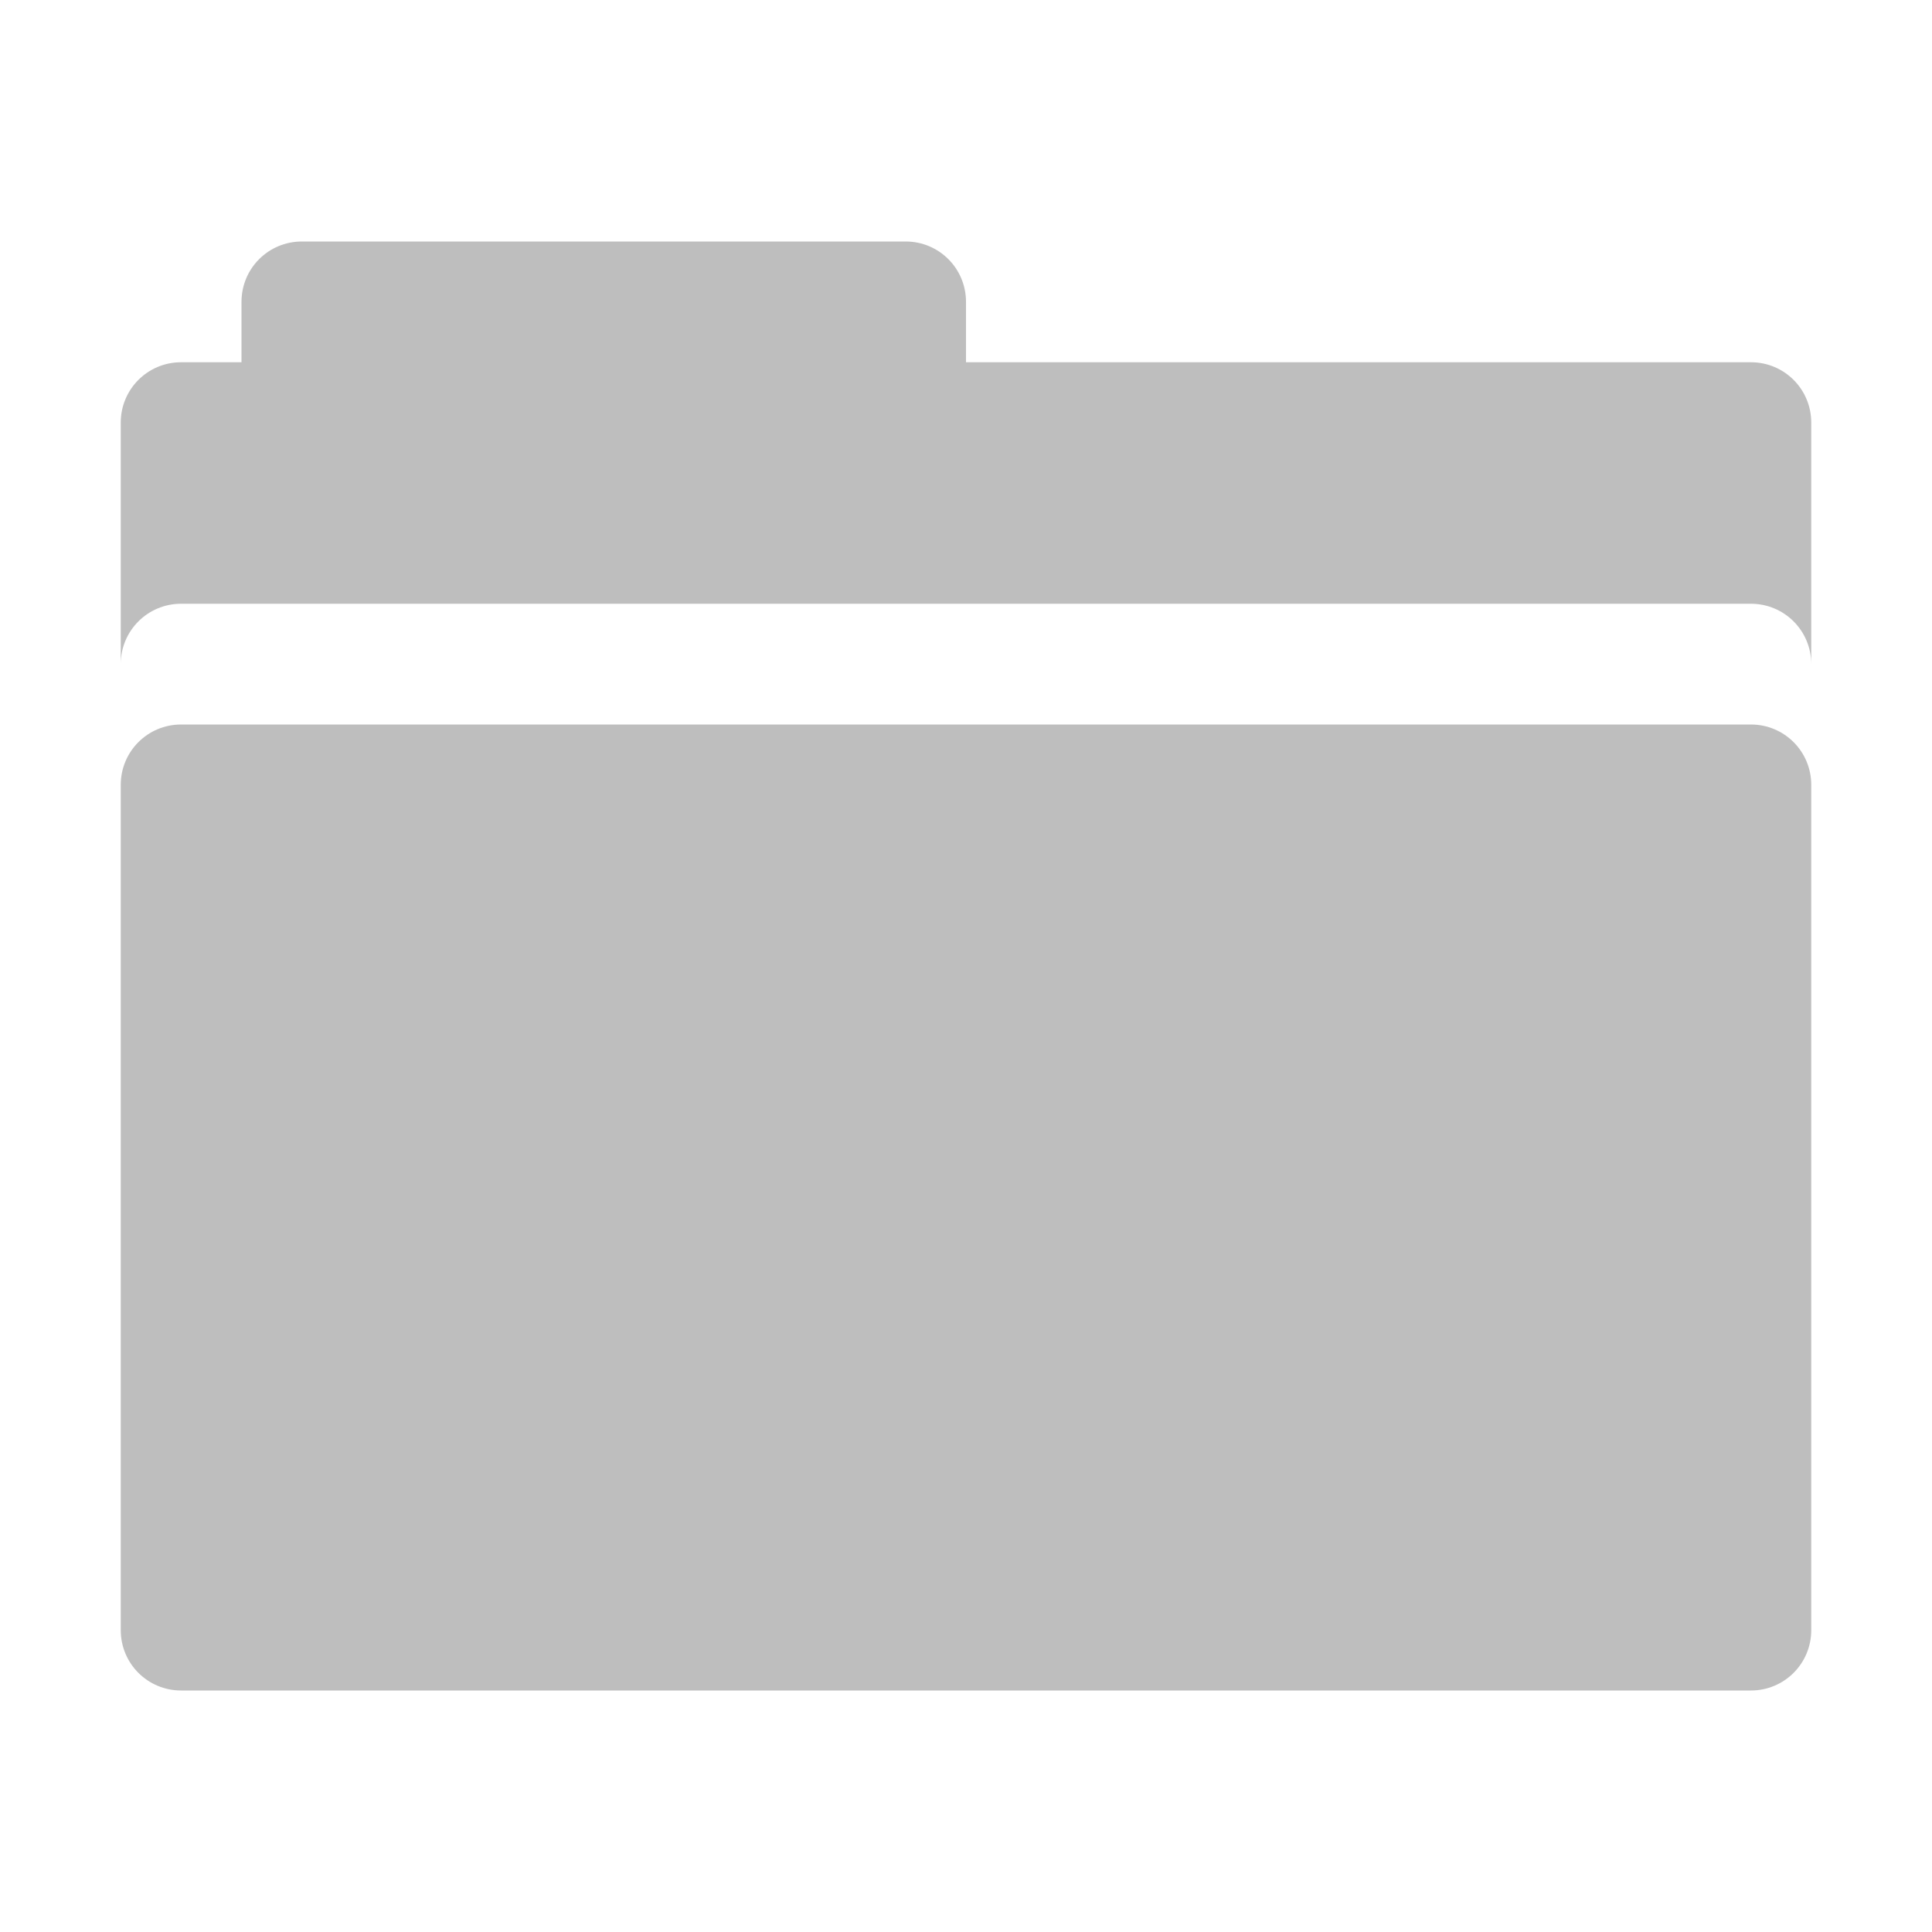
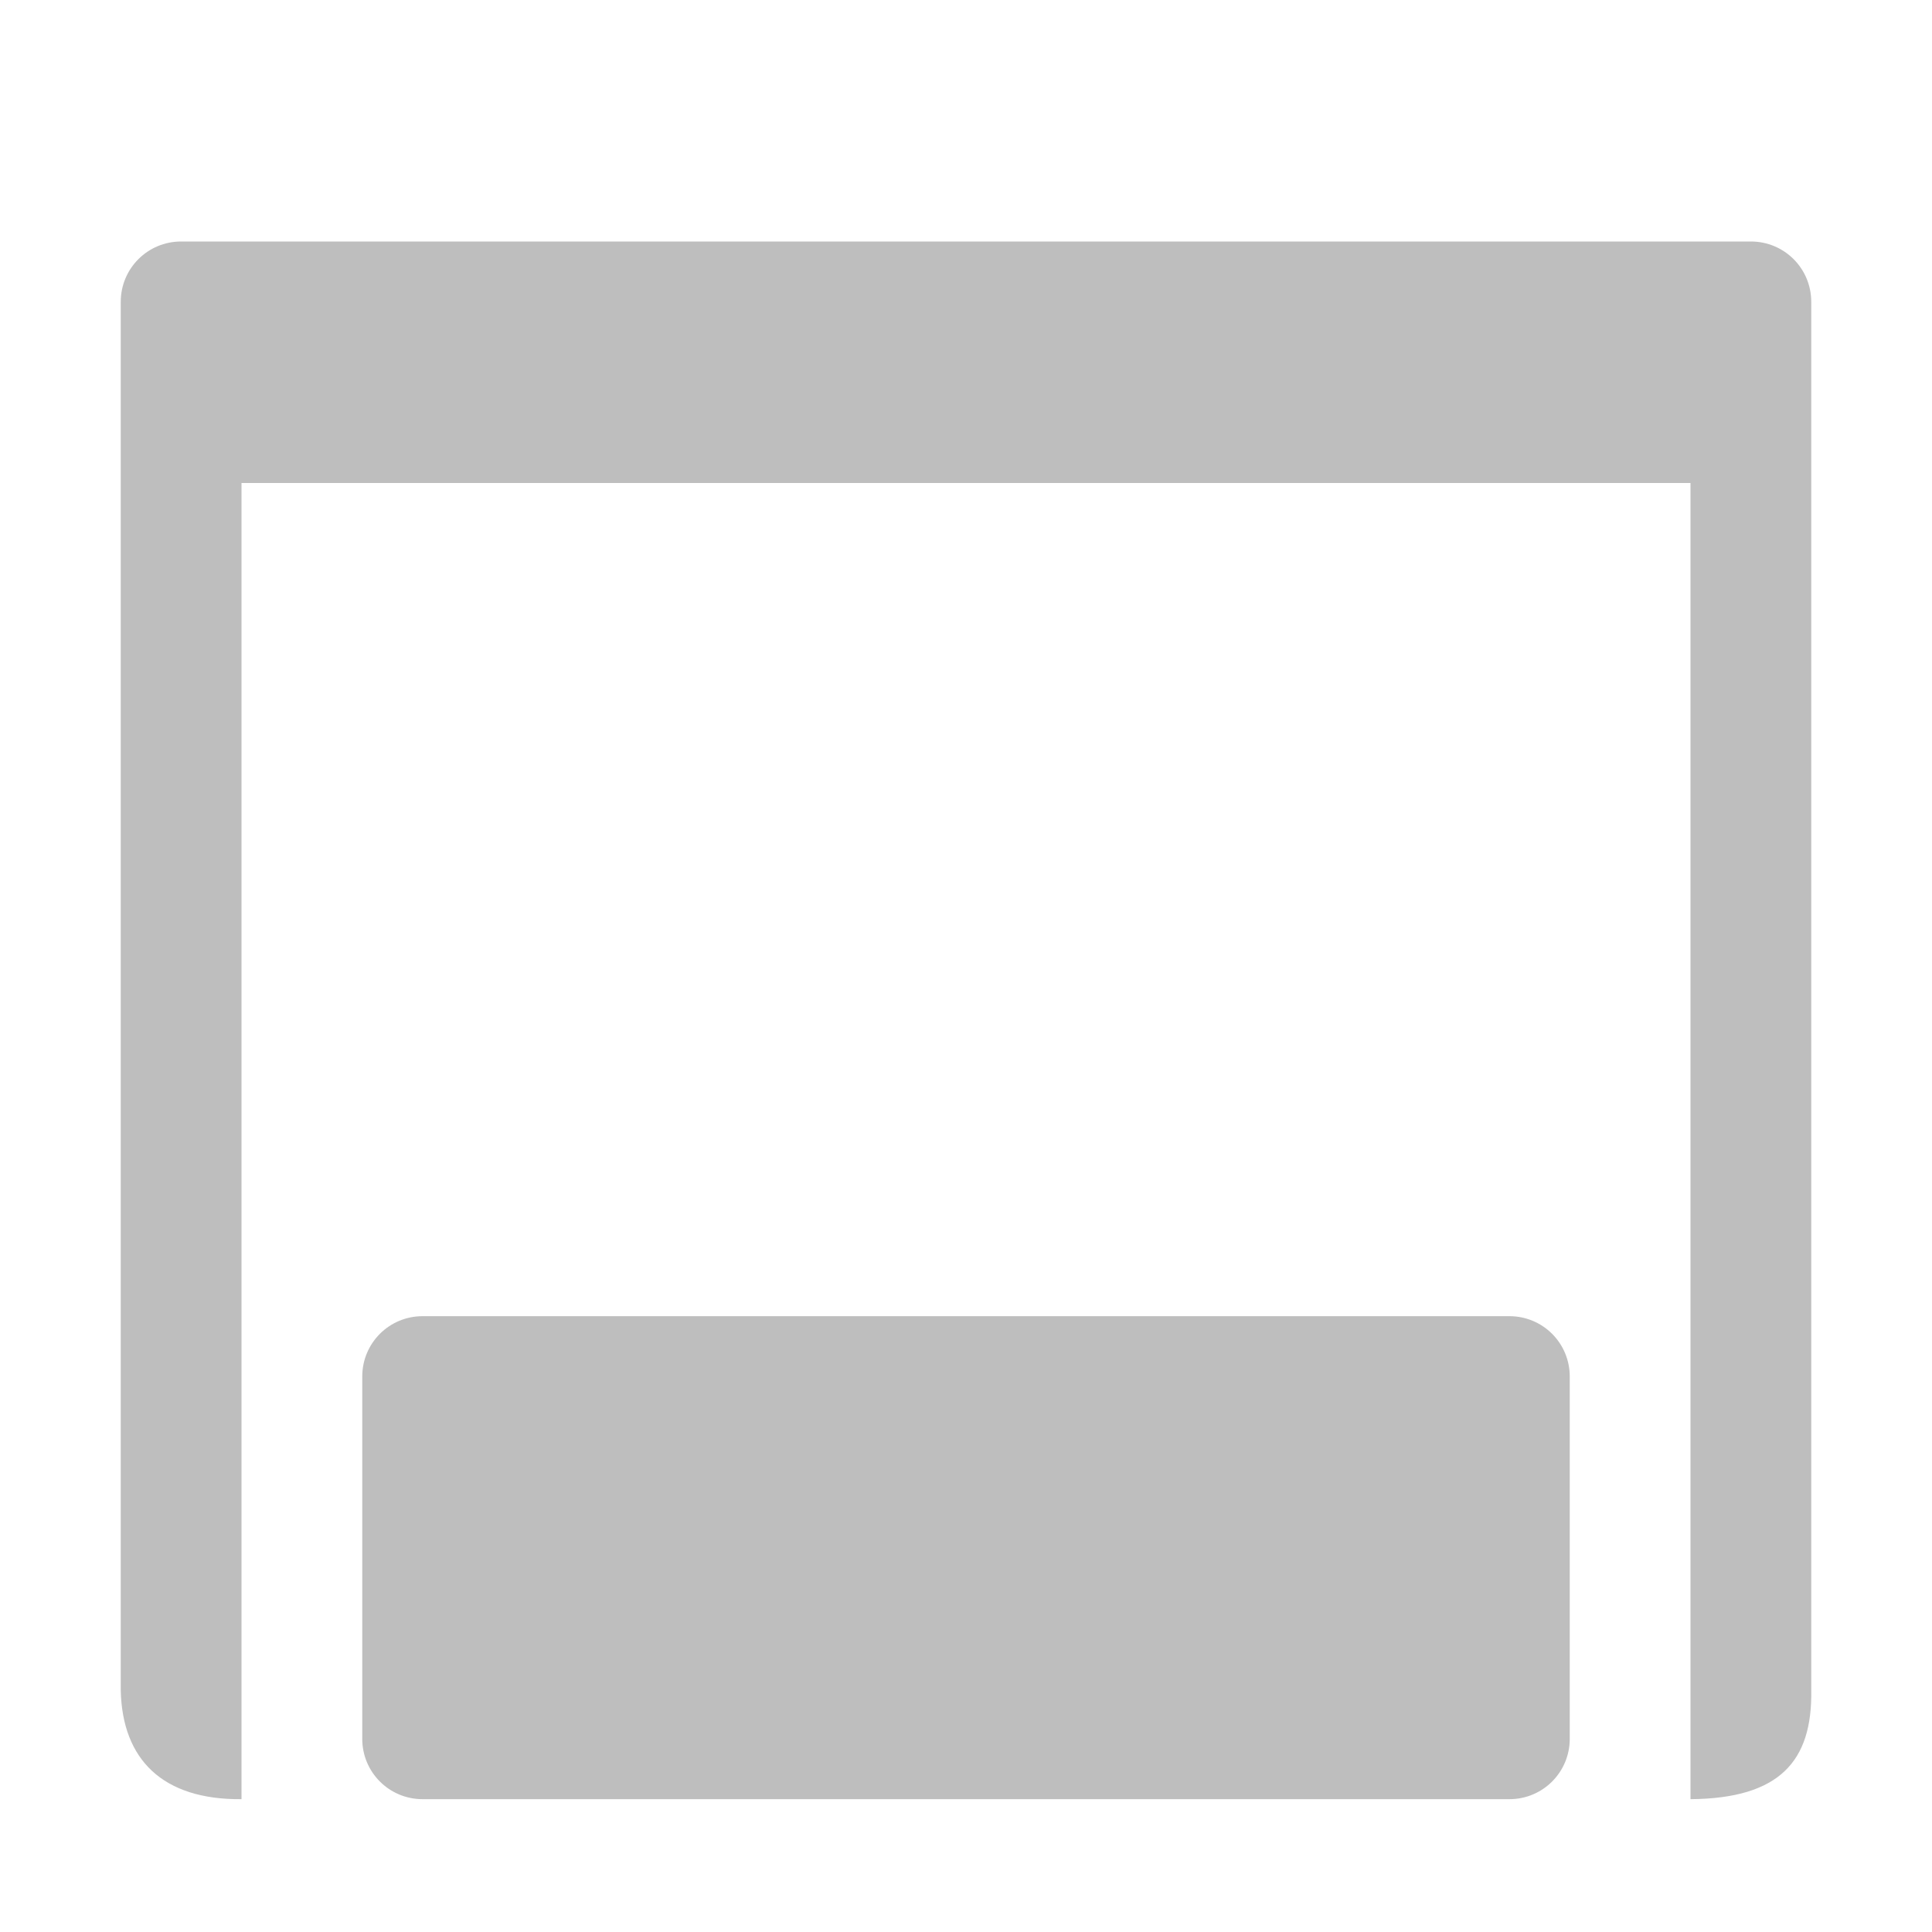
<svg xmlns="http://www.w3.org/2000/svg" width="16px" height="16px" id="svg3925" version="1.1">
  <defs id="defs3927" />
  <g id="layer1">
-     <path style="color:#bebebe;fill:#bebebe;fill-opacity:1;fill-rule:nonzero;stroke:none;stroke-width:1;marker:none;visibility:visible;display:inline;overflow:visible;enable-background:accumulate" d="M 2.5,2 C 2.223,2 2,2.223 2,2.5 L 2,3 1.5,3 C 1.223,3 1,3.223 1,3.5 l 0,2 C 1,5.223 1.223,5 1.5,5 l 13,0 C 14.777,5 15,5.223 15,5.5 l 0,-2 C 15,3.223 14.777,3 14.5,3 L 8,3 8,2.5 C 8,2.223 7.777,2 7.5,2 l -5,0 z m -1,4 C 1.223,6 1,6.223 1,6.5 l 0,7 C 1,13.777 1.223,14 1.5,14 l 13,0 c 0.277,0 0.5,-0.223 0.5,-0.5 l 0,-7 C 15,6.223 14.777,6 14.5,6 l -13,0 z" id="rect3058" />
+     <path style="color:#bebebe;display:inline;overflow:visible;visibility:visible;fill:#bebebe;fill-opacity:1;fill-rule:nonzero;stroke:none;stroke-width:1;marker:none;enable-background:accumulate" d="M 1.5,2 C 1.223,2 1,2.223 1,2.5 V 14 c 0.013,0.572 0.347,0.906 1,0.9 V 4 h 12 v 10.9 c 0.738,-0.006 1.009,-0.314 1,-0.9 V 2.5 C 15,2.223 14.777,2 14.5,2 Z m 2,8.9 C 3.223,10.9 3,11.123 3,11.4 v 3 c 0,0.277 0.223,0.5 0.5,0.5 h 9 c 0.277,0 0.5,-0.223 0.5,-0.5 v -3 c 0,-0.277 -0.223,-0.5 -0.5,-0.5 z" id="rect3058" />
  </g>
</svg>
